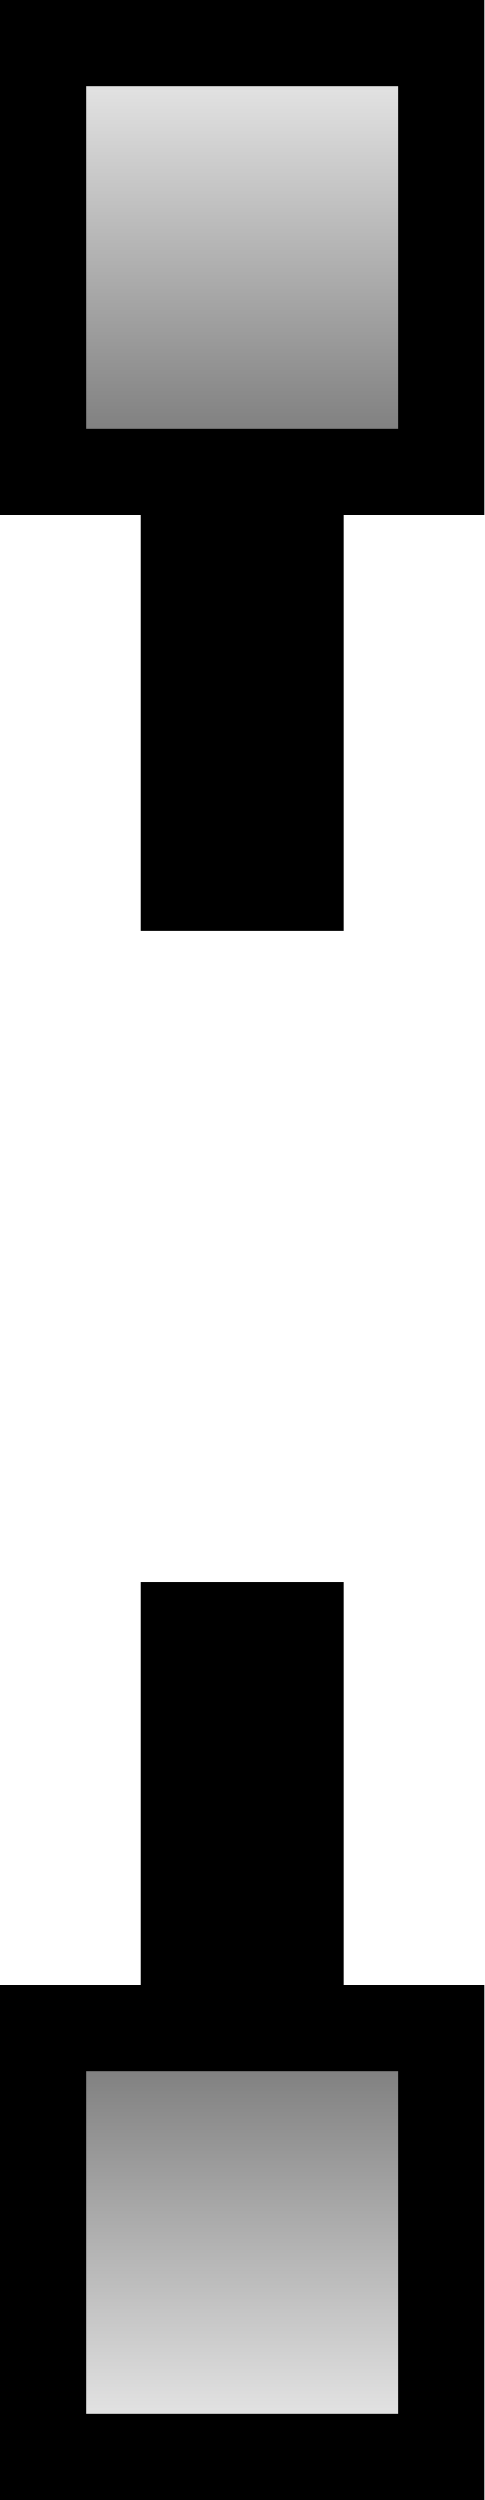
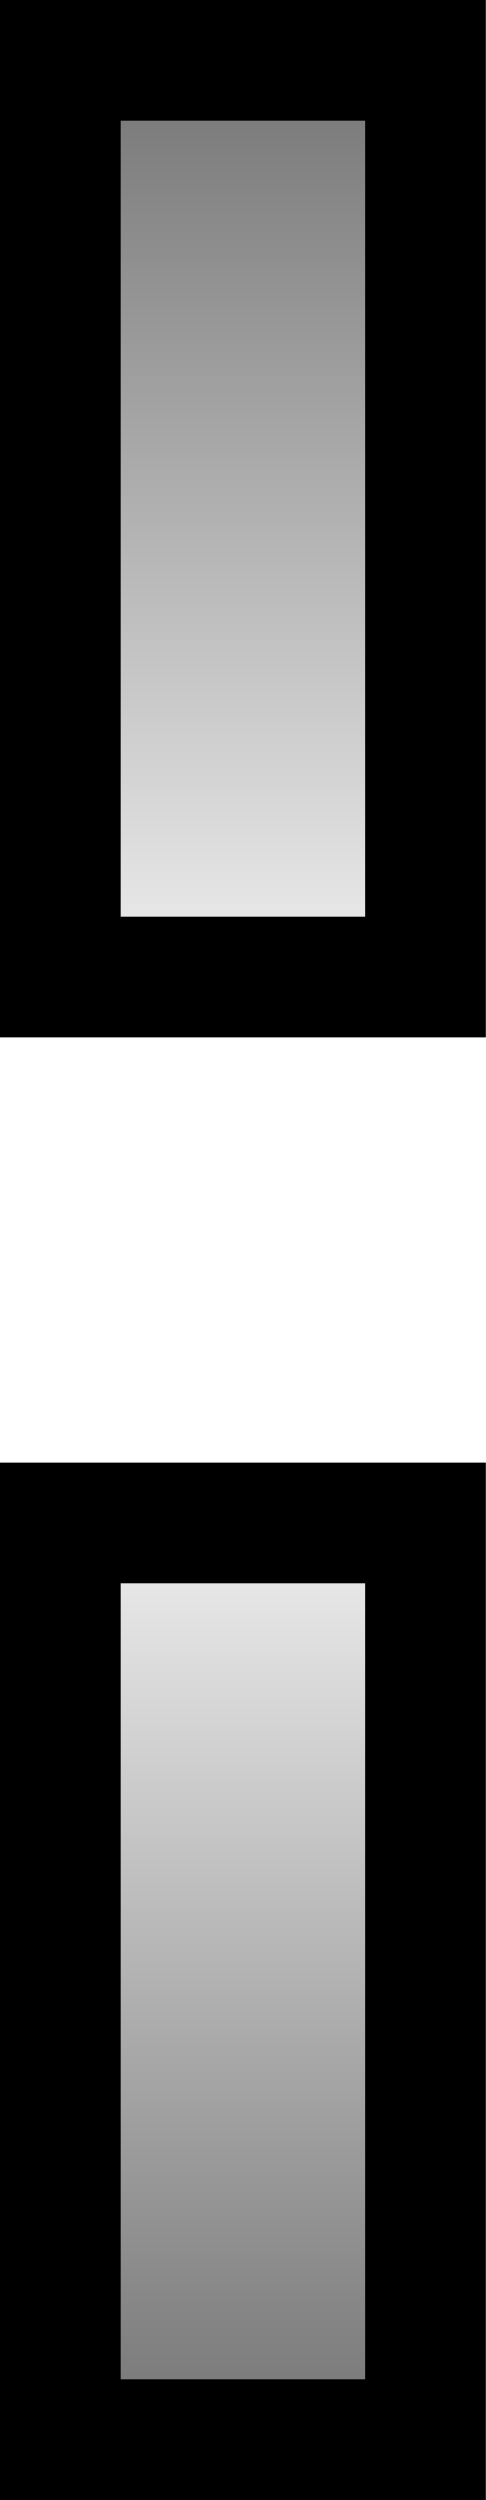
- <svg xmlns="http://www.w3.org/2000/svg" xmlns:xlink="http://www.w3.org/1999/xlink" width="5.62" height="29.01" viewBox="0 0 5.62 29.01" overflow="visible" enable-background="new 0 0 10.67 29.096" xml:space="preserve" version="1.1" id="svg2">
+ <svg xmlns="http://www.w3.org/2000/svg" xmlns:xlink="http://www.w3.org/1999/xlink" width="5.62" height="28.919" viewBox="0 0 5.62 28.919" overflow="visible" enable-background="new 0 0 10.67 29.096" xml:space="preserve" version="1.1" id="svg2">
  <defs id="defs2">
    <linearGradient id="linearGradient4" gradientUnits="userSpaceOnUse" x1="330.467" y1="34.823" x2="364.555" y2="22.892" gradientTransform="matrix(0.301394,0,0,0.1714074,-100.4216,21.67578)">
      <stop offset="0" style="stop-color:#FFFFFF" id="stop3" />
      <stop offset="1" style="stop-color:#646464;stop-opacity:1;" id="stop4" />
    </linearGradient>
    <linearGradient id="XMLID_2_" gradientUnits="userSpaceOnUse" x1="330.467" y1="34.823" x2="364.555" y2="22.892" gradientTransform="matrix(0.301394,0,0,0.1714074,-100.4216,21.67578)">
      <stop offset="0" style="stop-color:#FFFFFF" id="stop1" />
      <stop offset="1" style="stop-color:#9f9f9f;stop-opacity:1;" id="stop2" />
    </linearGradient>
-     <linearGradient xlink:href="#linearGradient4" id="linearGradient2" gradientUnits="userSpaceOnUse" gradientTransform="matrix(0.1630127,0,0,0.175548,-53.83841,-2.077676)" x1="347.511" y1="10.8" x2="347.511" y2="46.915" />
-     <linearGradient xlink:href="#linearGradient4" id="linearGradient6" gradientUnits="userSpaceOnUse" gradientTransform="matrix(0.1630127,0,0,0.175548,-59.45866,-31.0881)" x1="347.511" y1="10.8" x2="347.511" y2="46.915" />
+     <linearGradient xlink:href="#linearGradient4" id="linearGradient2" gradientUnits="userSpaceOnUse" gradientTransform="matrix(0.1490457,0,0,0.3740964,-48.98476,-4.795151)" x1="347.511" y1="46.915" x2="347.511" y2="10.8" />
+     <linearGradient xlink:href="#linearGradient4" id="linearGradient6" gradientUnits="userSpaceOnUse" gradientTransform="matrix(0.1490457,0,0,0.3740964,-54.605,-33.71438)" x1="347.511" y1="46.915" x2="347.511" y2="10.8" />
  </defs>
-   <rect x="0.5" y="0.5" fill="url(#XMLID_2_)" stroke="#000000" stroke-width="0.413" width="4.62" height="4.976" id="rect2-5" style="fill:url(#linearGradient2);stroke-width:1;stroke-dasharray:none" />
-   <rect x="-5.12" y="-28.51" fill="url(#XMLID_2_)" stroke="#000000" stroke-width="0.413" width="4.62" height="4.976" id="rect2-5-9" style="fill:url(#linearGradient6);stroke-width:1;stroke-dasharray:none" transform="scale(-1)" />
-   <rect x="2.095" y="6.116" fill="url(#XMLID_2_)" stroke="#000000" stroke-width="0.413" width="1.431" height="4.224" id="rect2-5-4" style="fill:#000000;fill-opacity:1;stroke-width:0.924;stroke-dasharray:none" />
-   <rect x="2.095" y="18.82" fill="url(#XMLID_2_)" stroke="#000000" stroke-width="0.413" width="1.431" height="4.224" id="rect2-5-4-7" style="fill:#000000;fill-opacity:1;stroke-width:0.924;stroke-dasharray:none" />
+   <rect x="0.698" y="0.698" fill="url(#XMLID_2_)" stroke="#000000" stroke-width="0.413" width="4.224" height="10.604" id="rect2-5" style="fill:url(#linearGradient2);stroke-width:1.396;stroke-dasharray:none" />
+   <rect x="-4.922" y="-28.221" fill="url(#XMLID_2_)" stroke="#000000" stroke-width="0.413" width="4.224" height="10.604" id="rect2-5-9" style="fill:url(#linearGradient6);stroke-width:1.396;stroke-dasharray:none" transform="scale(-1)" />
</svg>
